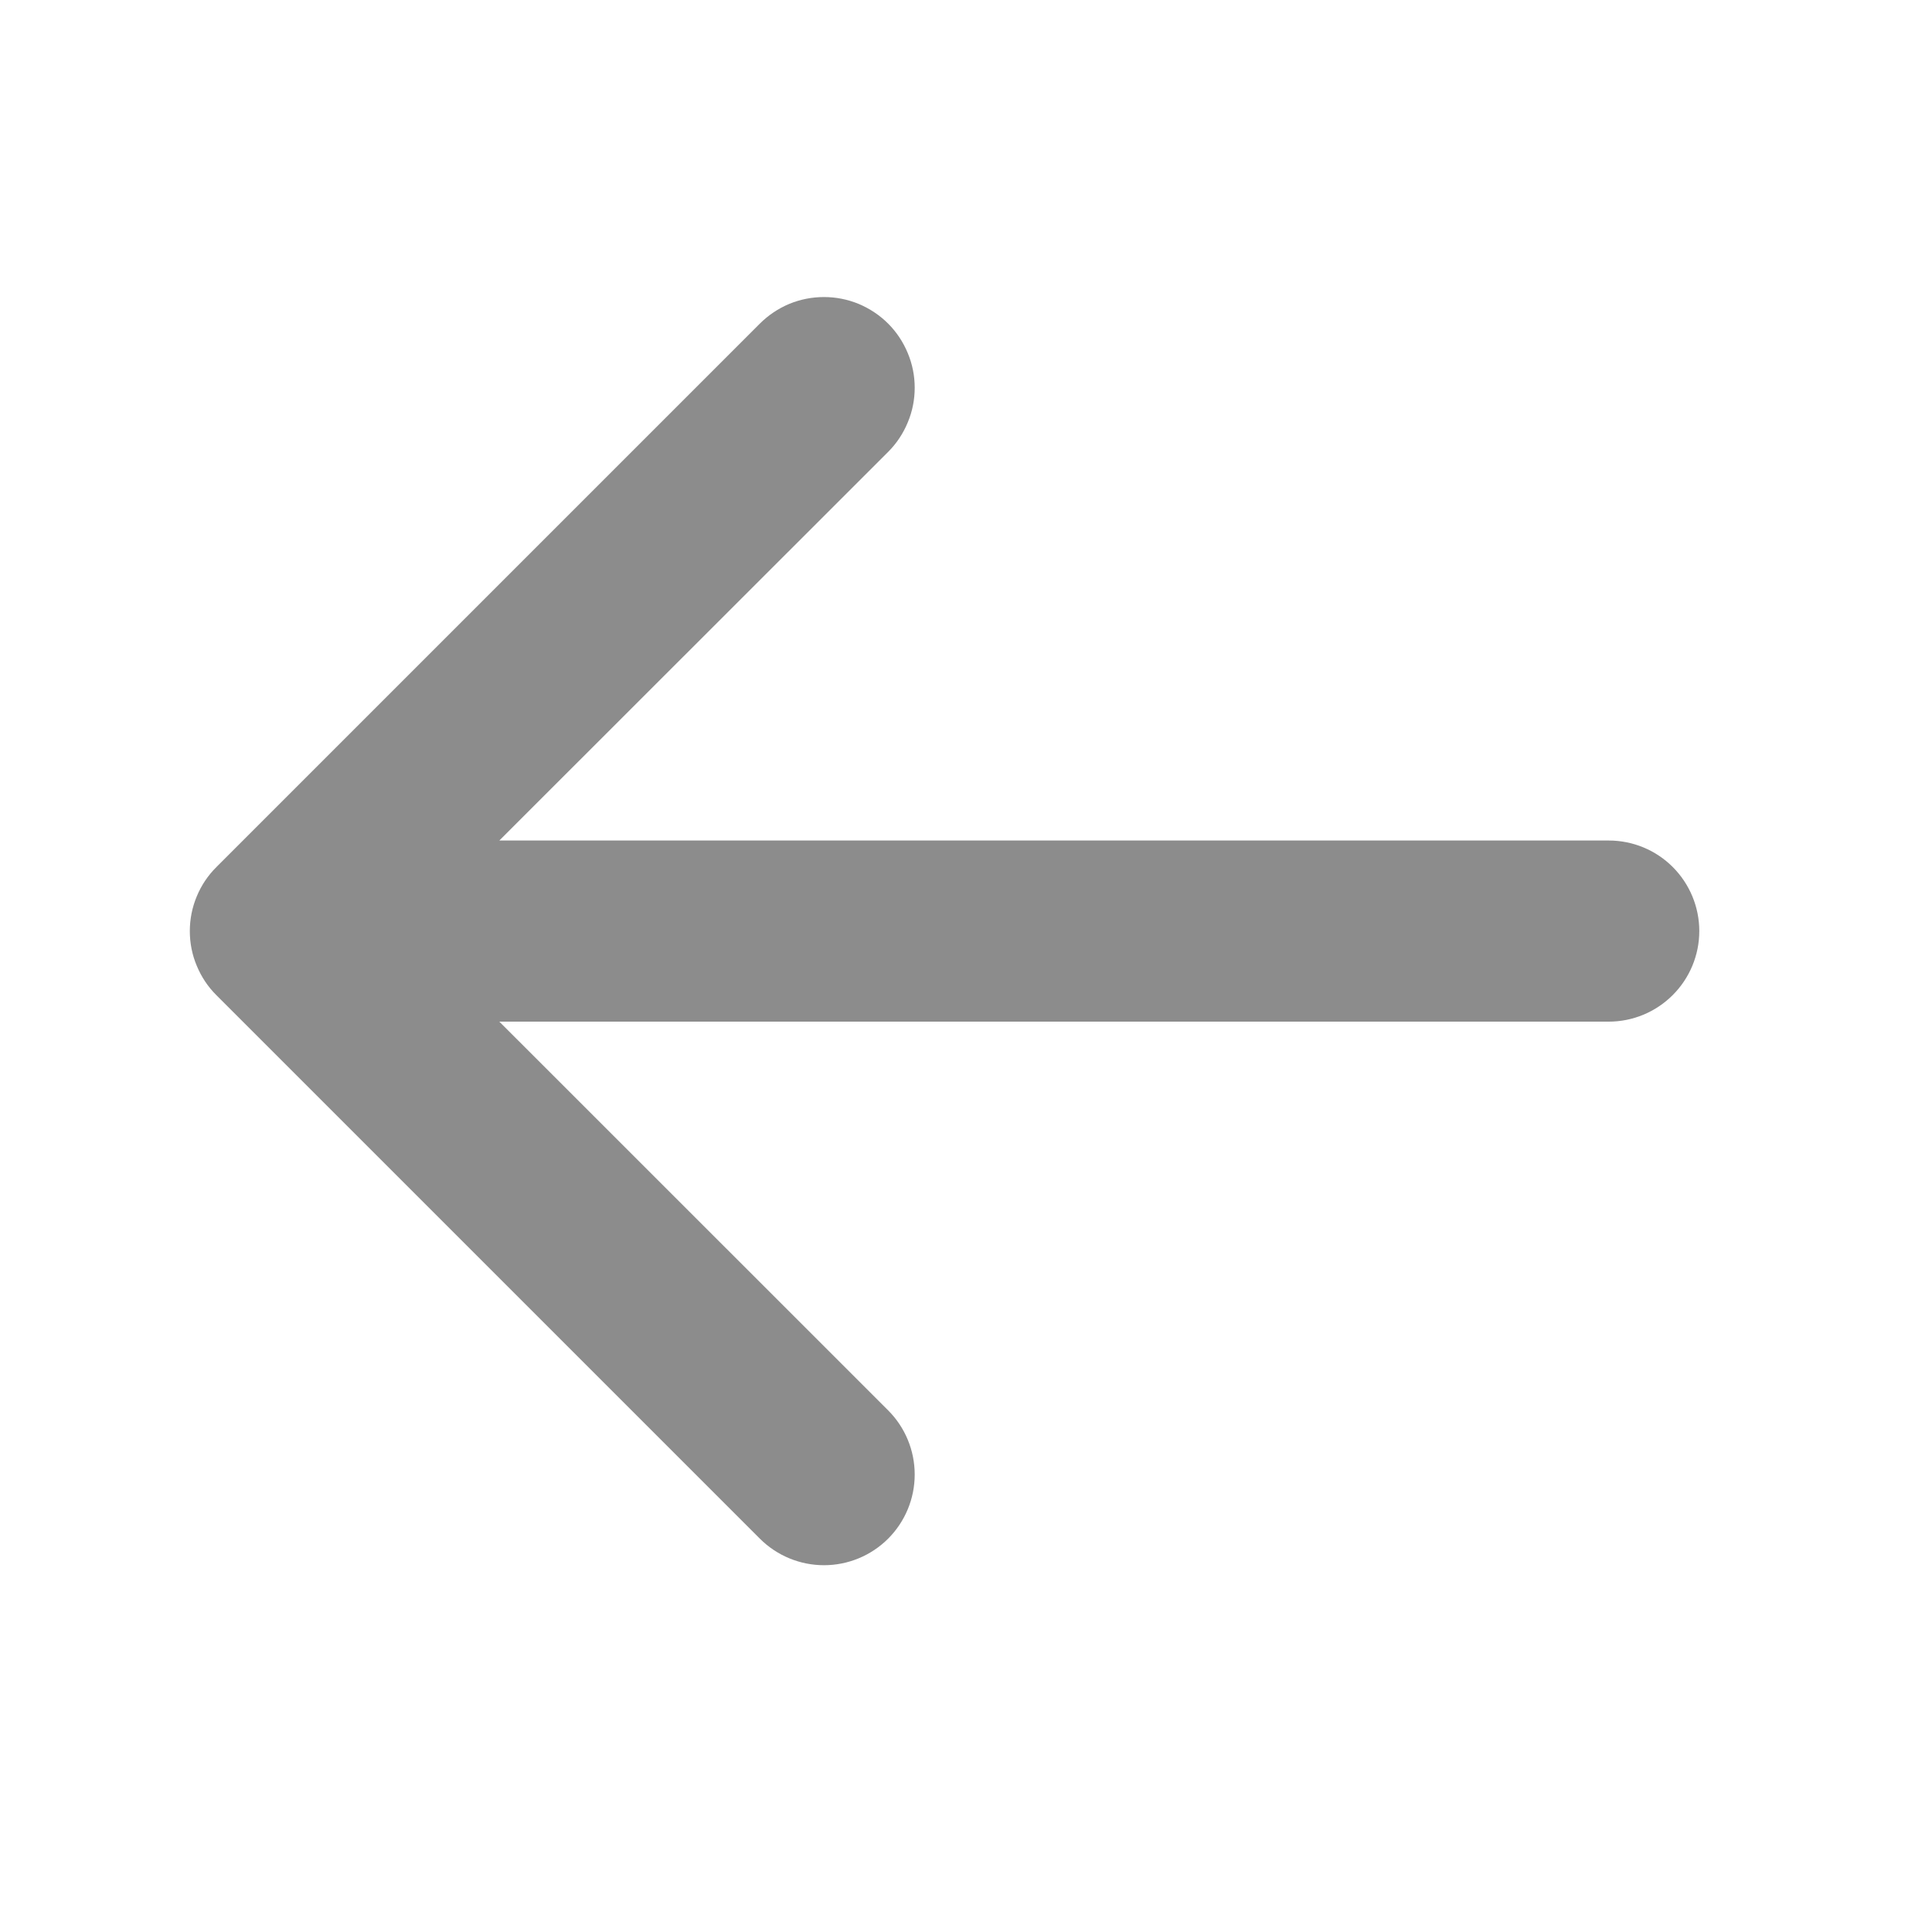
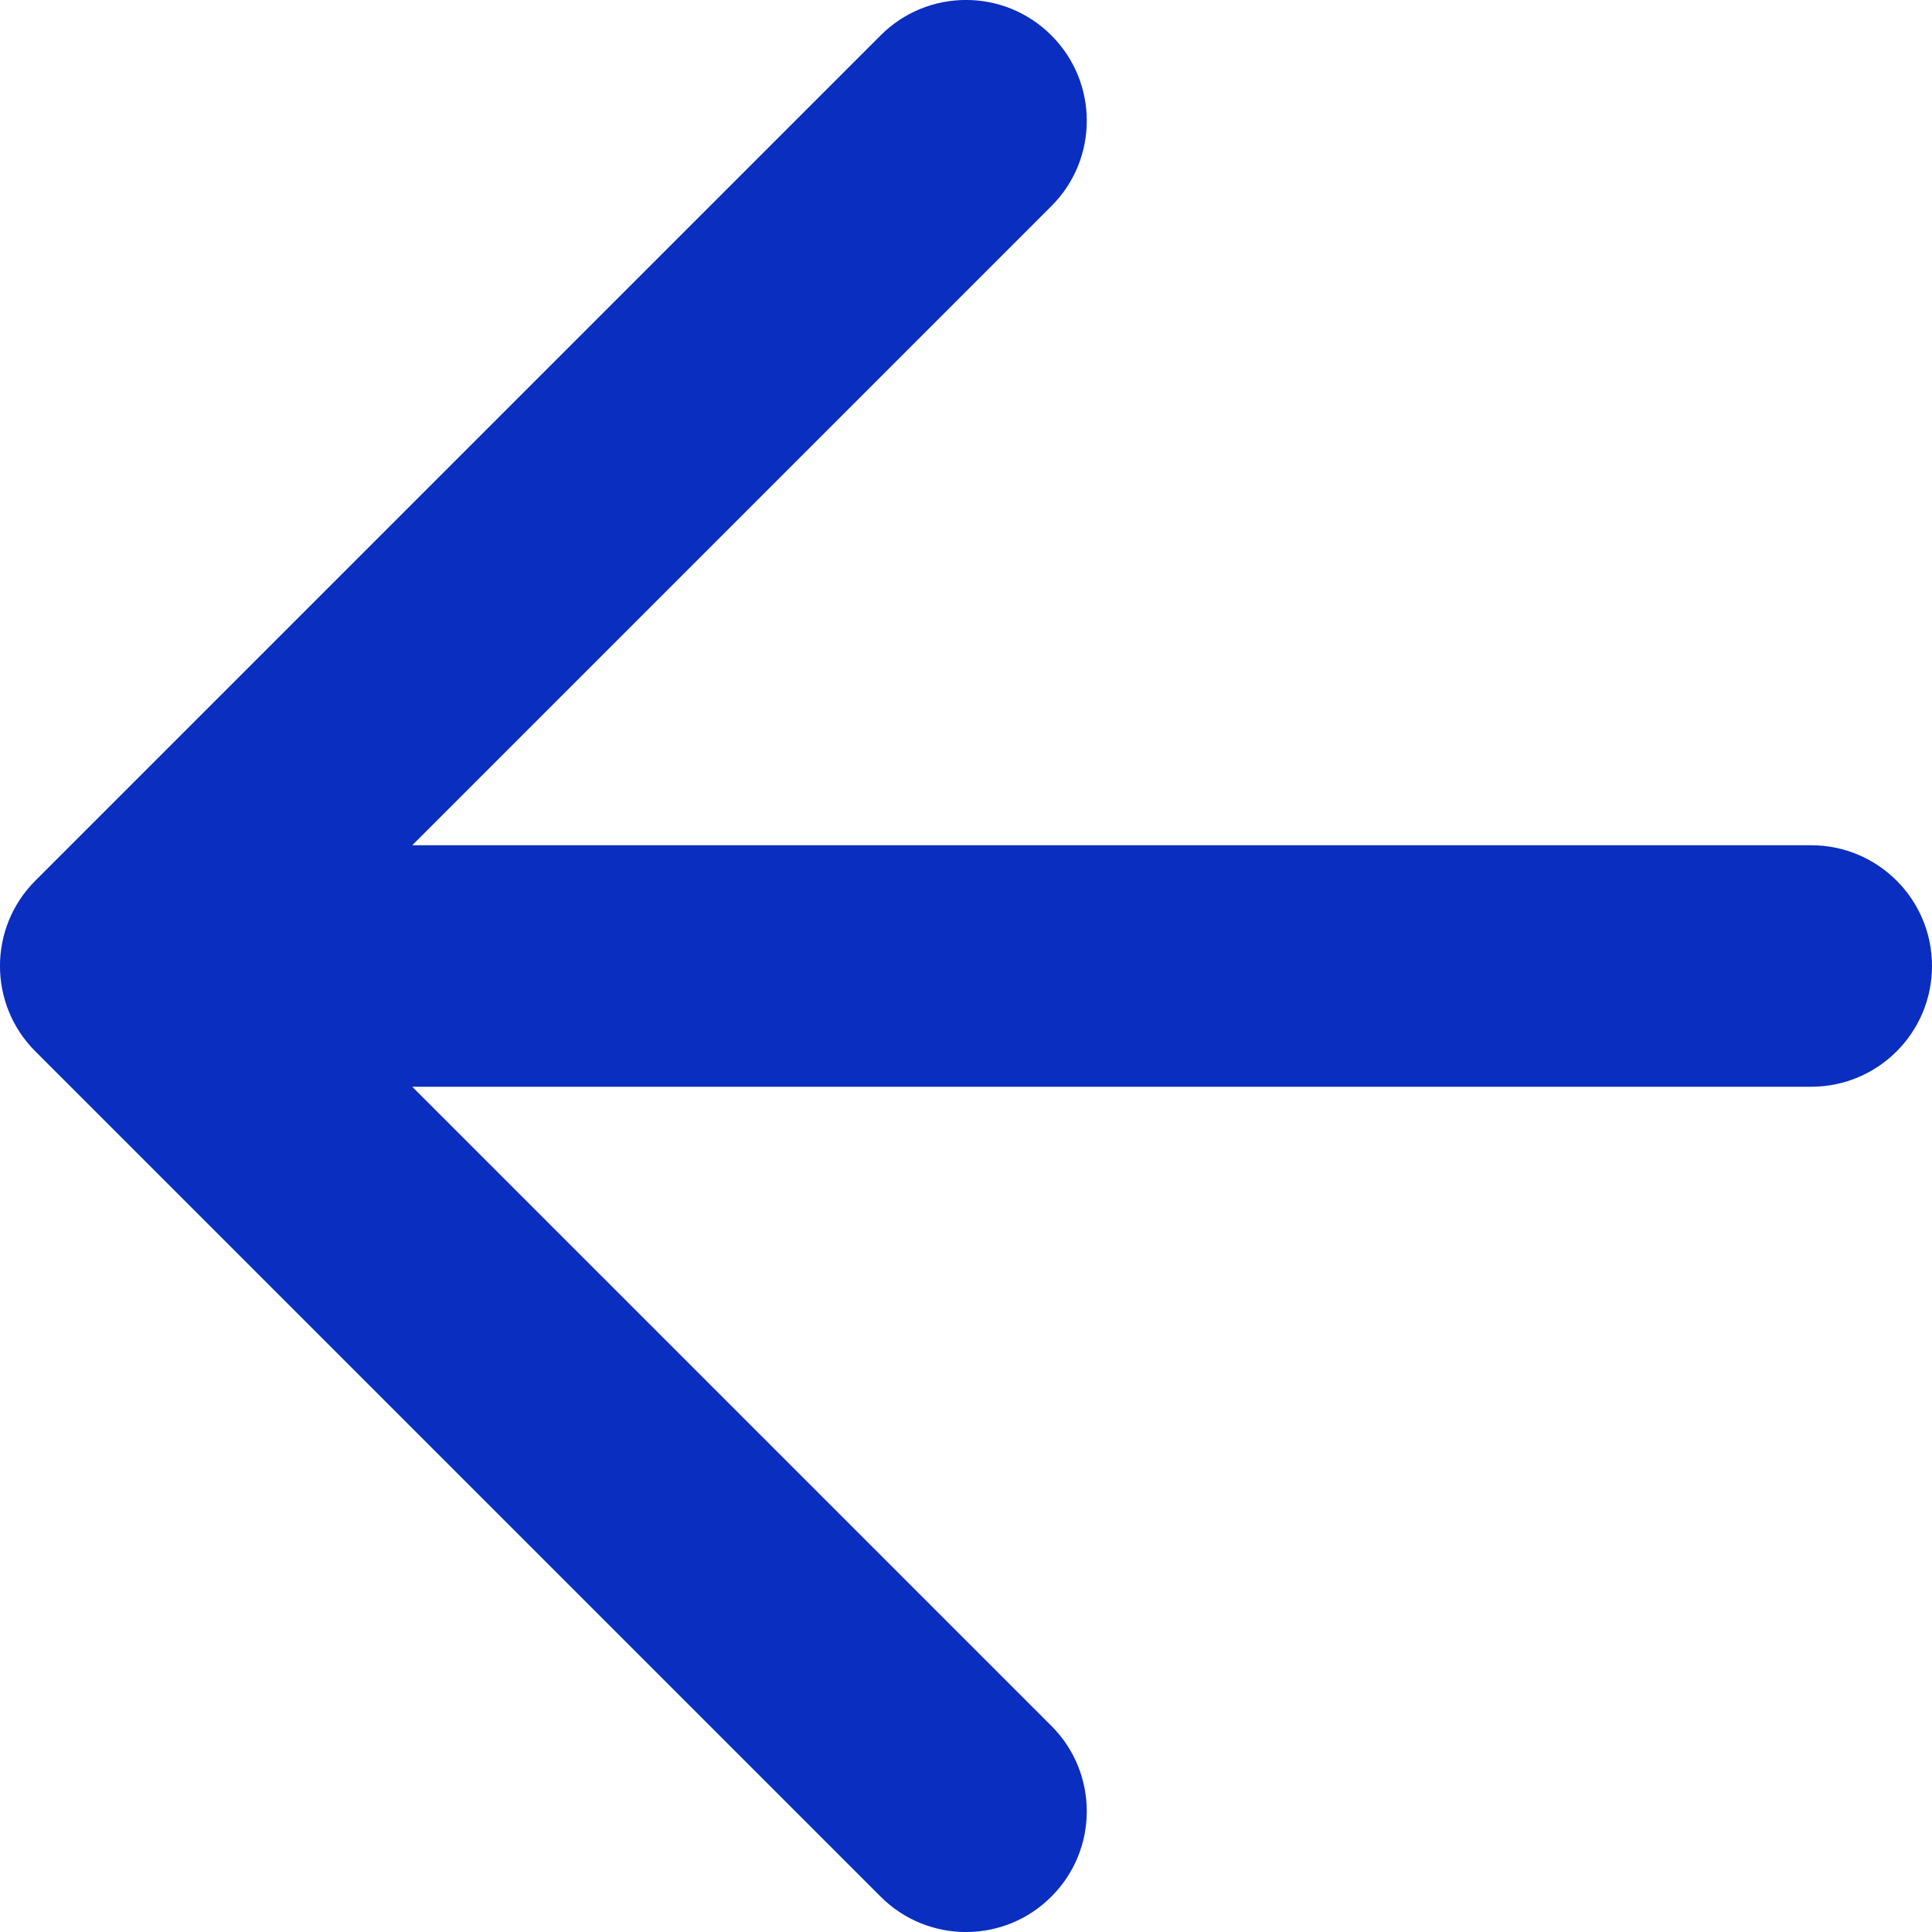
- <svg xmlns="http://www.w3.org/2000/svg" width="20" height="20" viewBox="0 0 20 20" fill="none">
-   <path d="M17.591 9.638C17.591 9.887 17.492 10.125 17.316 10.301C17.14 10.477 16.902 10.576 16.653 10.576H5.169L9.194 14.6C9.37 14.776 9.469 15.015 9.469 15.264C9.469 15.513 9.37 15.752 9.194 15.928C9.018 16.104 8.779 16.203 8.53 16.203C8.281 16.203 8.042 16.104 7.866 15.928L2.241 10.303C2.153 10.216 2.084 10.112 2.037 9.998C1.989 9.885 1.965 9.762 1.965 9.639C1.965 9.516 1.989 9.393 2.037 9.279C2.084 9.165 2.153 9.062 2.241 8.975L7.866 3.35C7.953 3.263 8.056 3.194 8.17 3.146C8.284 3.099 8.406 3.075 8.53 3.075C8.653 3.075 8.775 3.099 8.889 3.146C9.003 3.194 9.107 3.263 9.194 3.35C9.281 3.437 9.35 3.541 9.397 3.655C9.445 3.769 9.469 3.891 9.469 4.014C9.469 4.137 9.445 4.259 9.397 4.373C9.35 4.487 9.281 4.591 9.194 4.678L5.169 8.701H16.653C16.902 8.701 17.14 8.799 17.316 8.975C17.492 9.151 17.591 9.39 17.591 9.638Z" fill="#8C8C8C" />
+ <svg xmlns="http://www.w3.org/2000/svg" width="16" height="16" viewBox="0 0 16 16" fill="none">
+   <path d="M8.707 1.707C9.098 1.317 9.098 0.683 8.707 0.293C8.317 -0.098 7.683 -0.098 7.293 0.293L0.293 7.293C-0.098 7.683 -0.098 8.317 0.293 8.707L7.293 15.707C7.683 16.098 8.317 16.098 8.707 15.707C9.098 15.317 9.098 14.683 8.707 14.293L3.414 9H15C15.552 9 16 8.552 16 8C16 7.448 15.552 7 15 7H3.414L8.707 1.707Z" fill="#0A2EBF" />
</svg>
